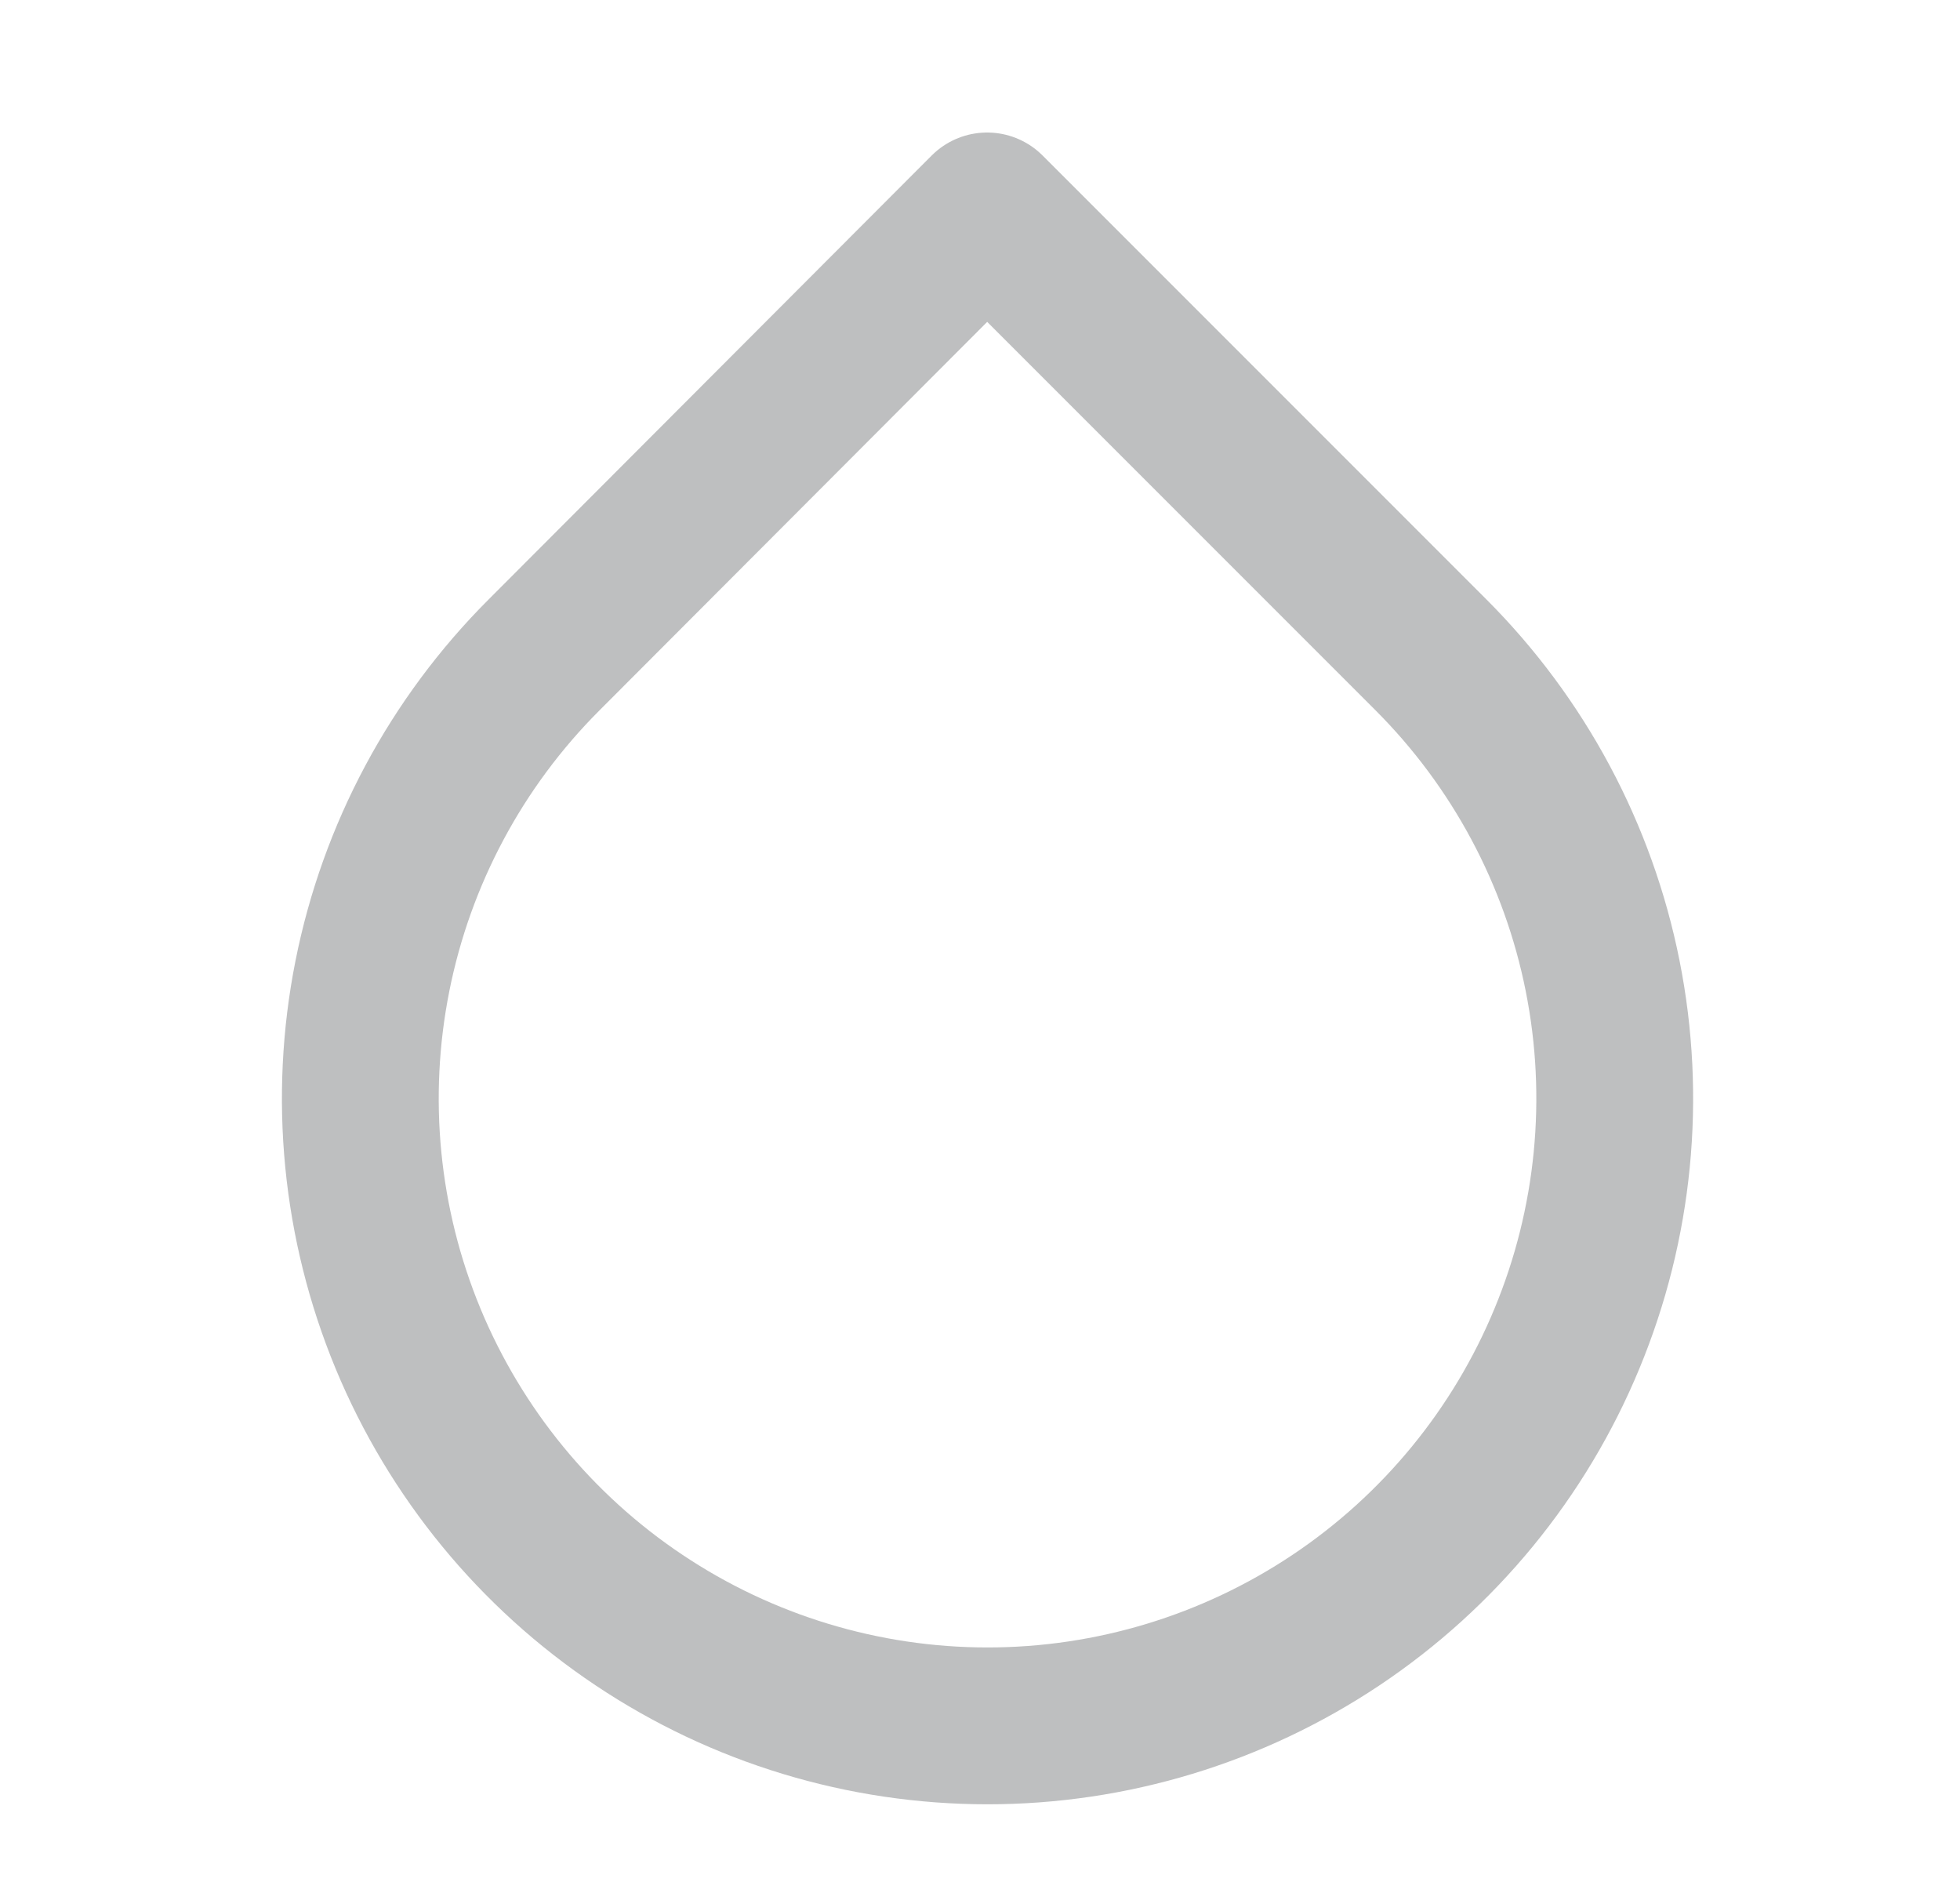
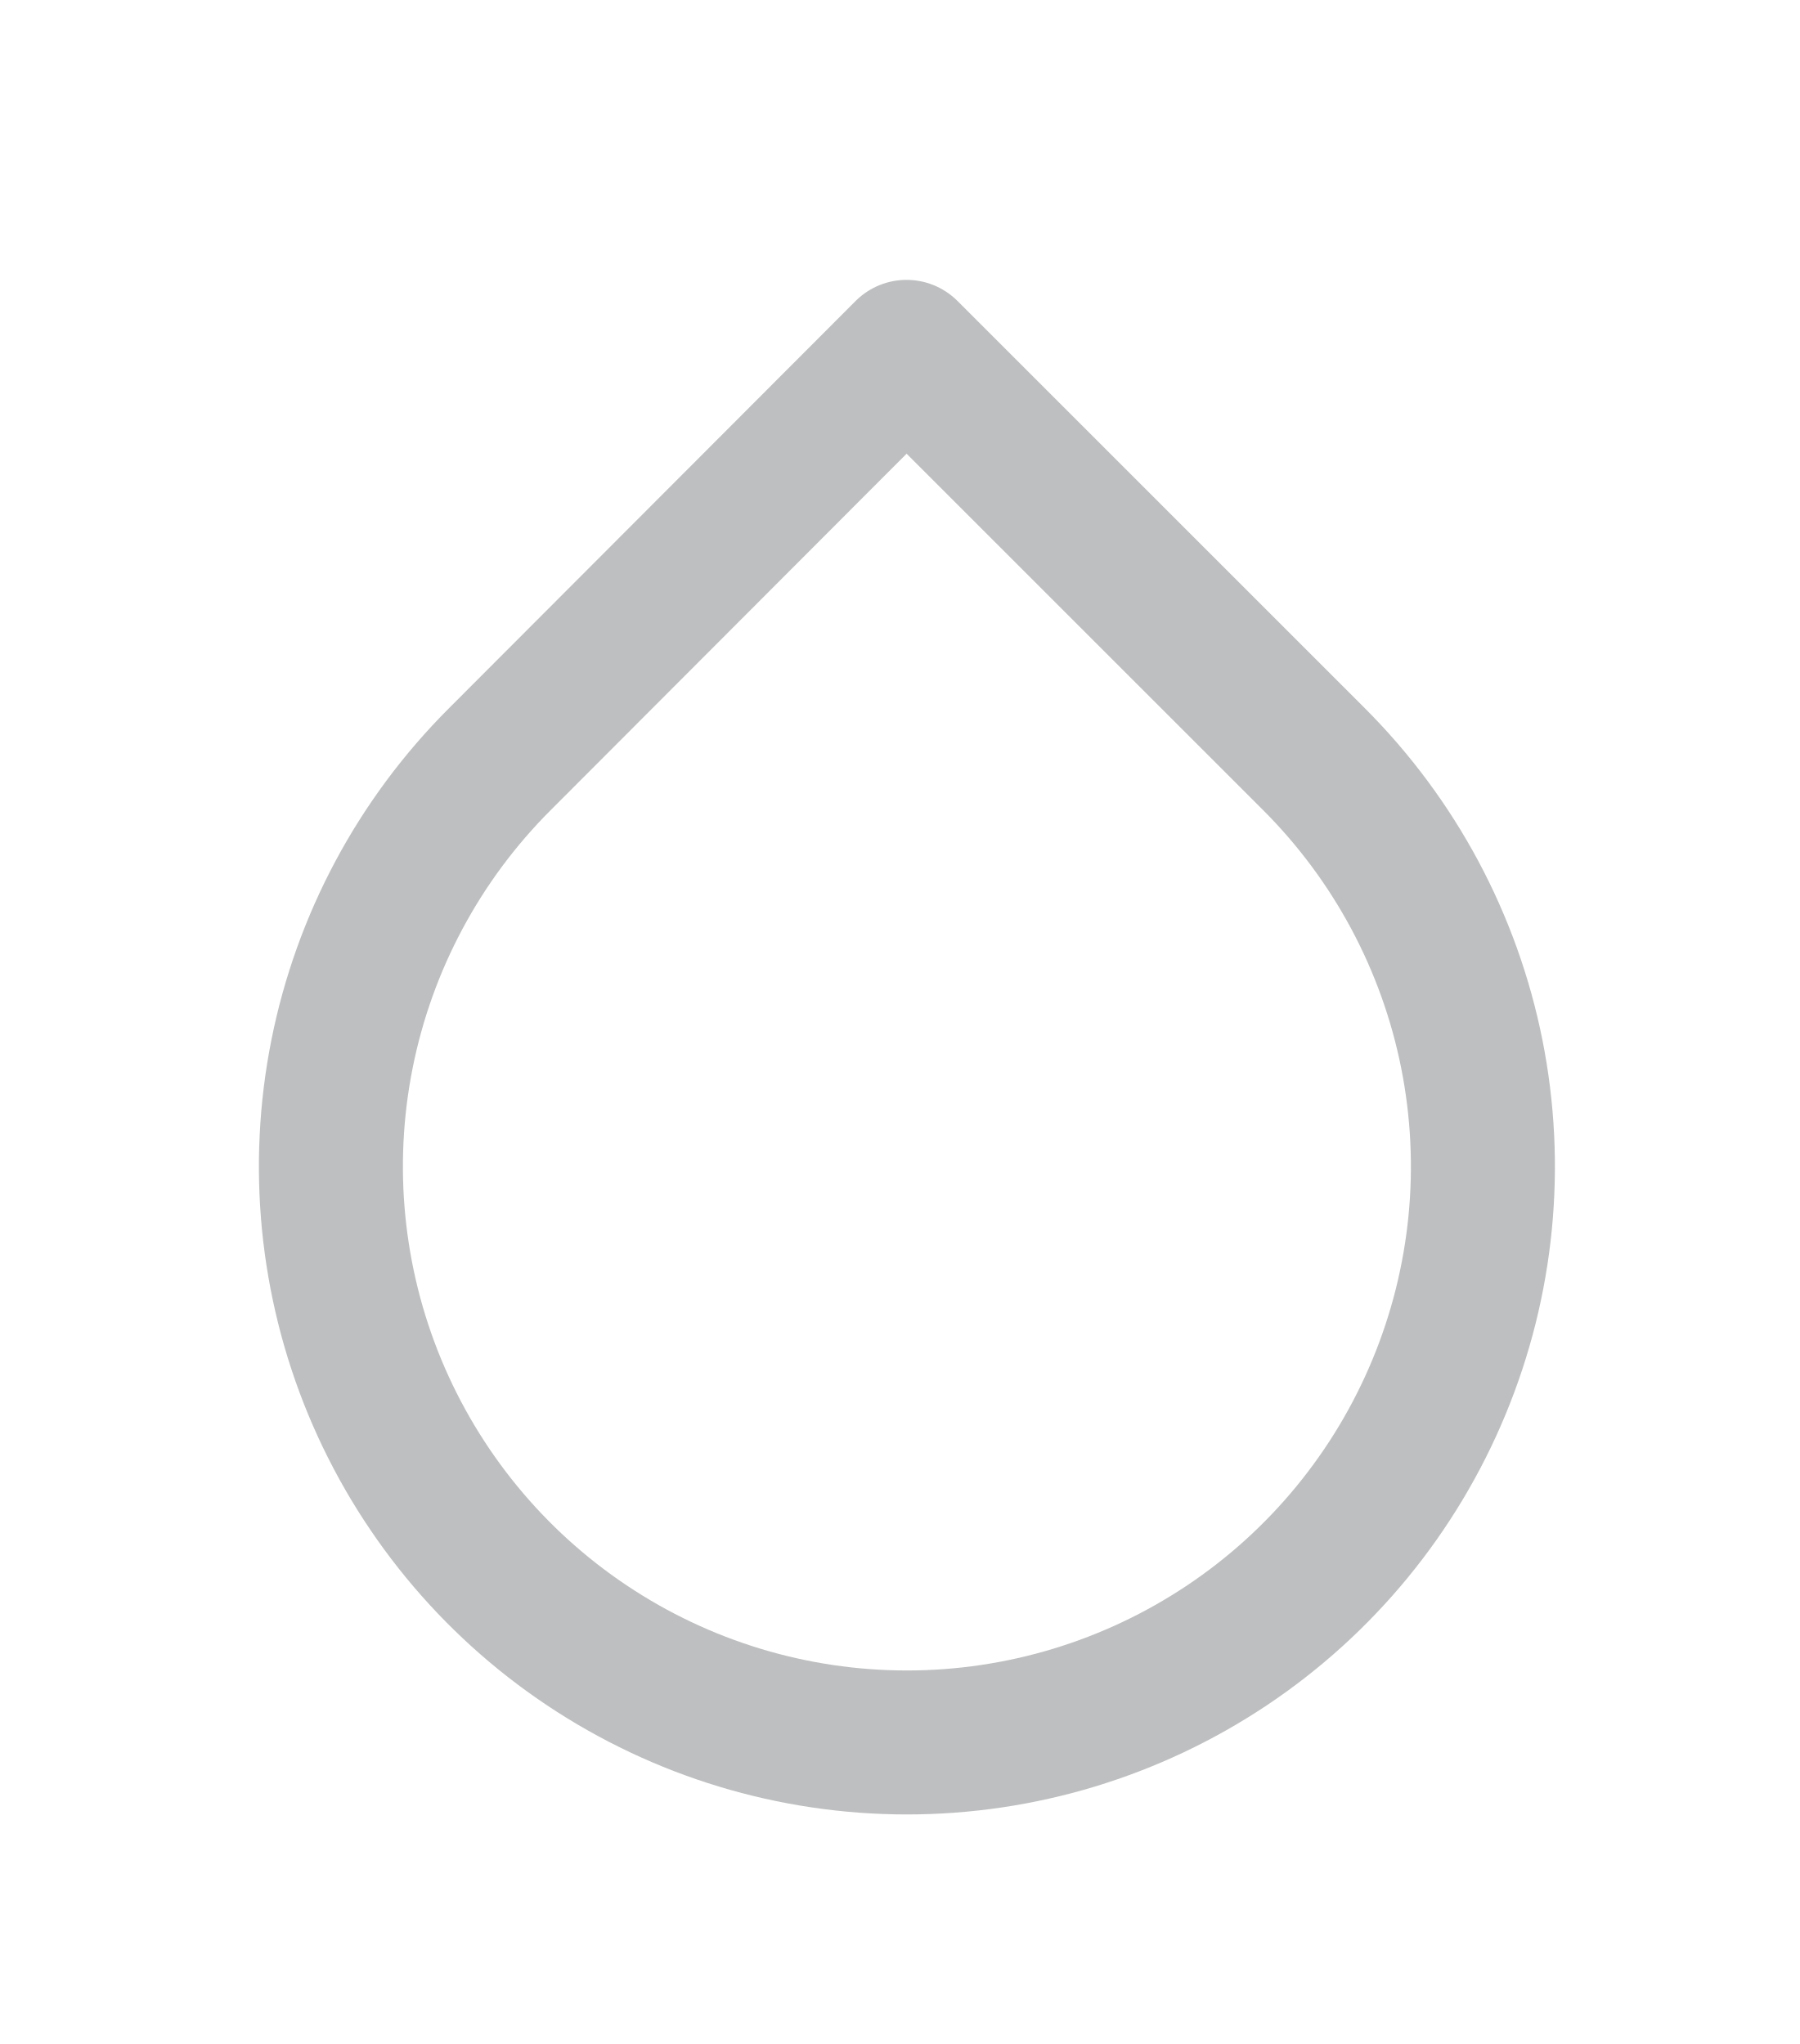
- <svg xmlns="http://www.w3.org/2000/svg" width="25" height="24" viewBox="0 0 25 24" fill="none" opacity="0.3">
+ <svg xmlns="http://www.w3.org/2000/svg" width="13.25" height="15.05" viewBox="0 0 25 24" fill="none" opacity="0.3">
  <path d="M12.591 2.69L18.251 8.35C19.37 9.469 20.133 10.894 20.442 12.446C20.751 13.998 20.593 15.607 19.987 17.069C19.382 18.531 18.357 19.781 17.041 20.66C15.725 21.539 14.178 22.009 12.596 22.009C11.013 22.009 9.466 21.539 8.151 20.66C6.835 19.781 5.81 18.531 5.204 17.069C4.599 15.607 4.441 13.998 4.75 12.446C5.059 10.894 5.821 9.469 6.941 8.35L12.591 2.69Z" stroke="#25282B" stroke-width="2" stroke-linecap="round" stroke-linejoin="round" />
</svg>
